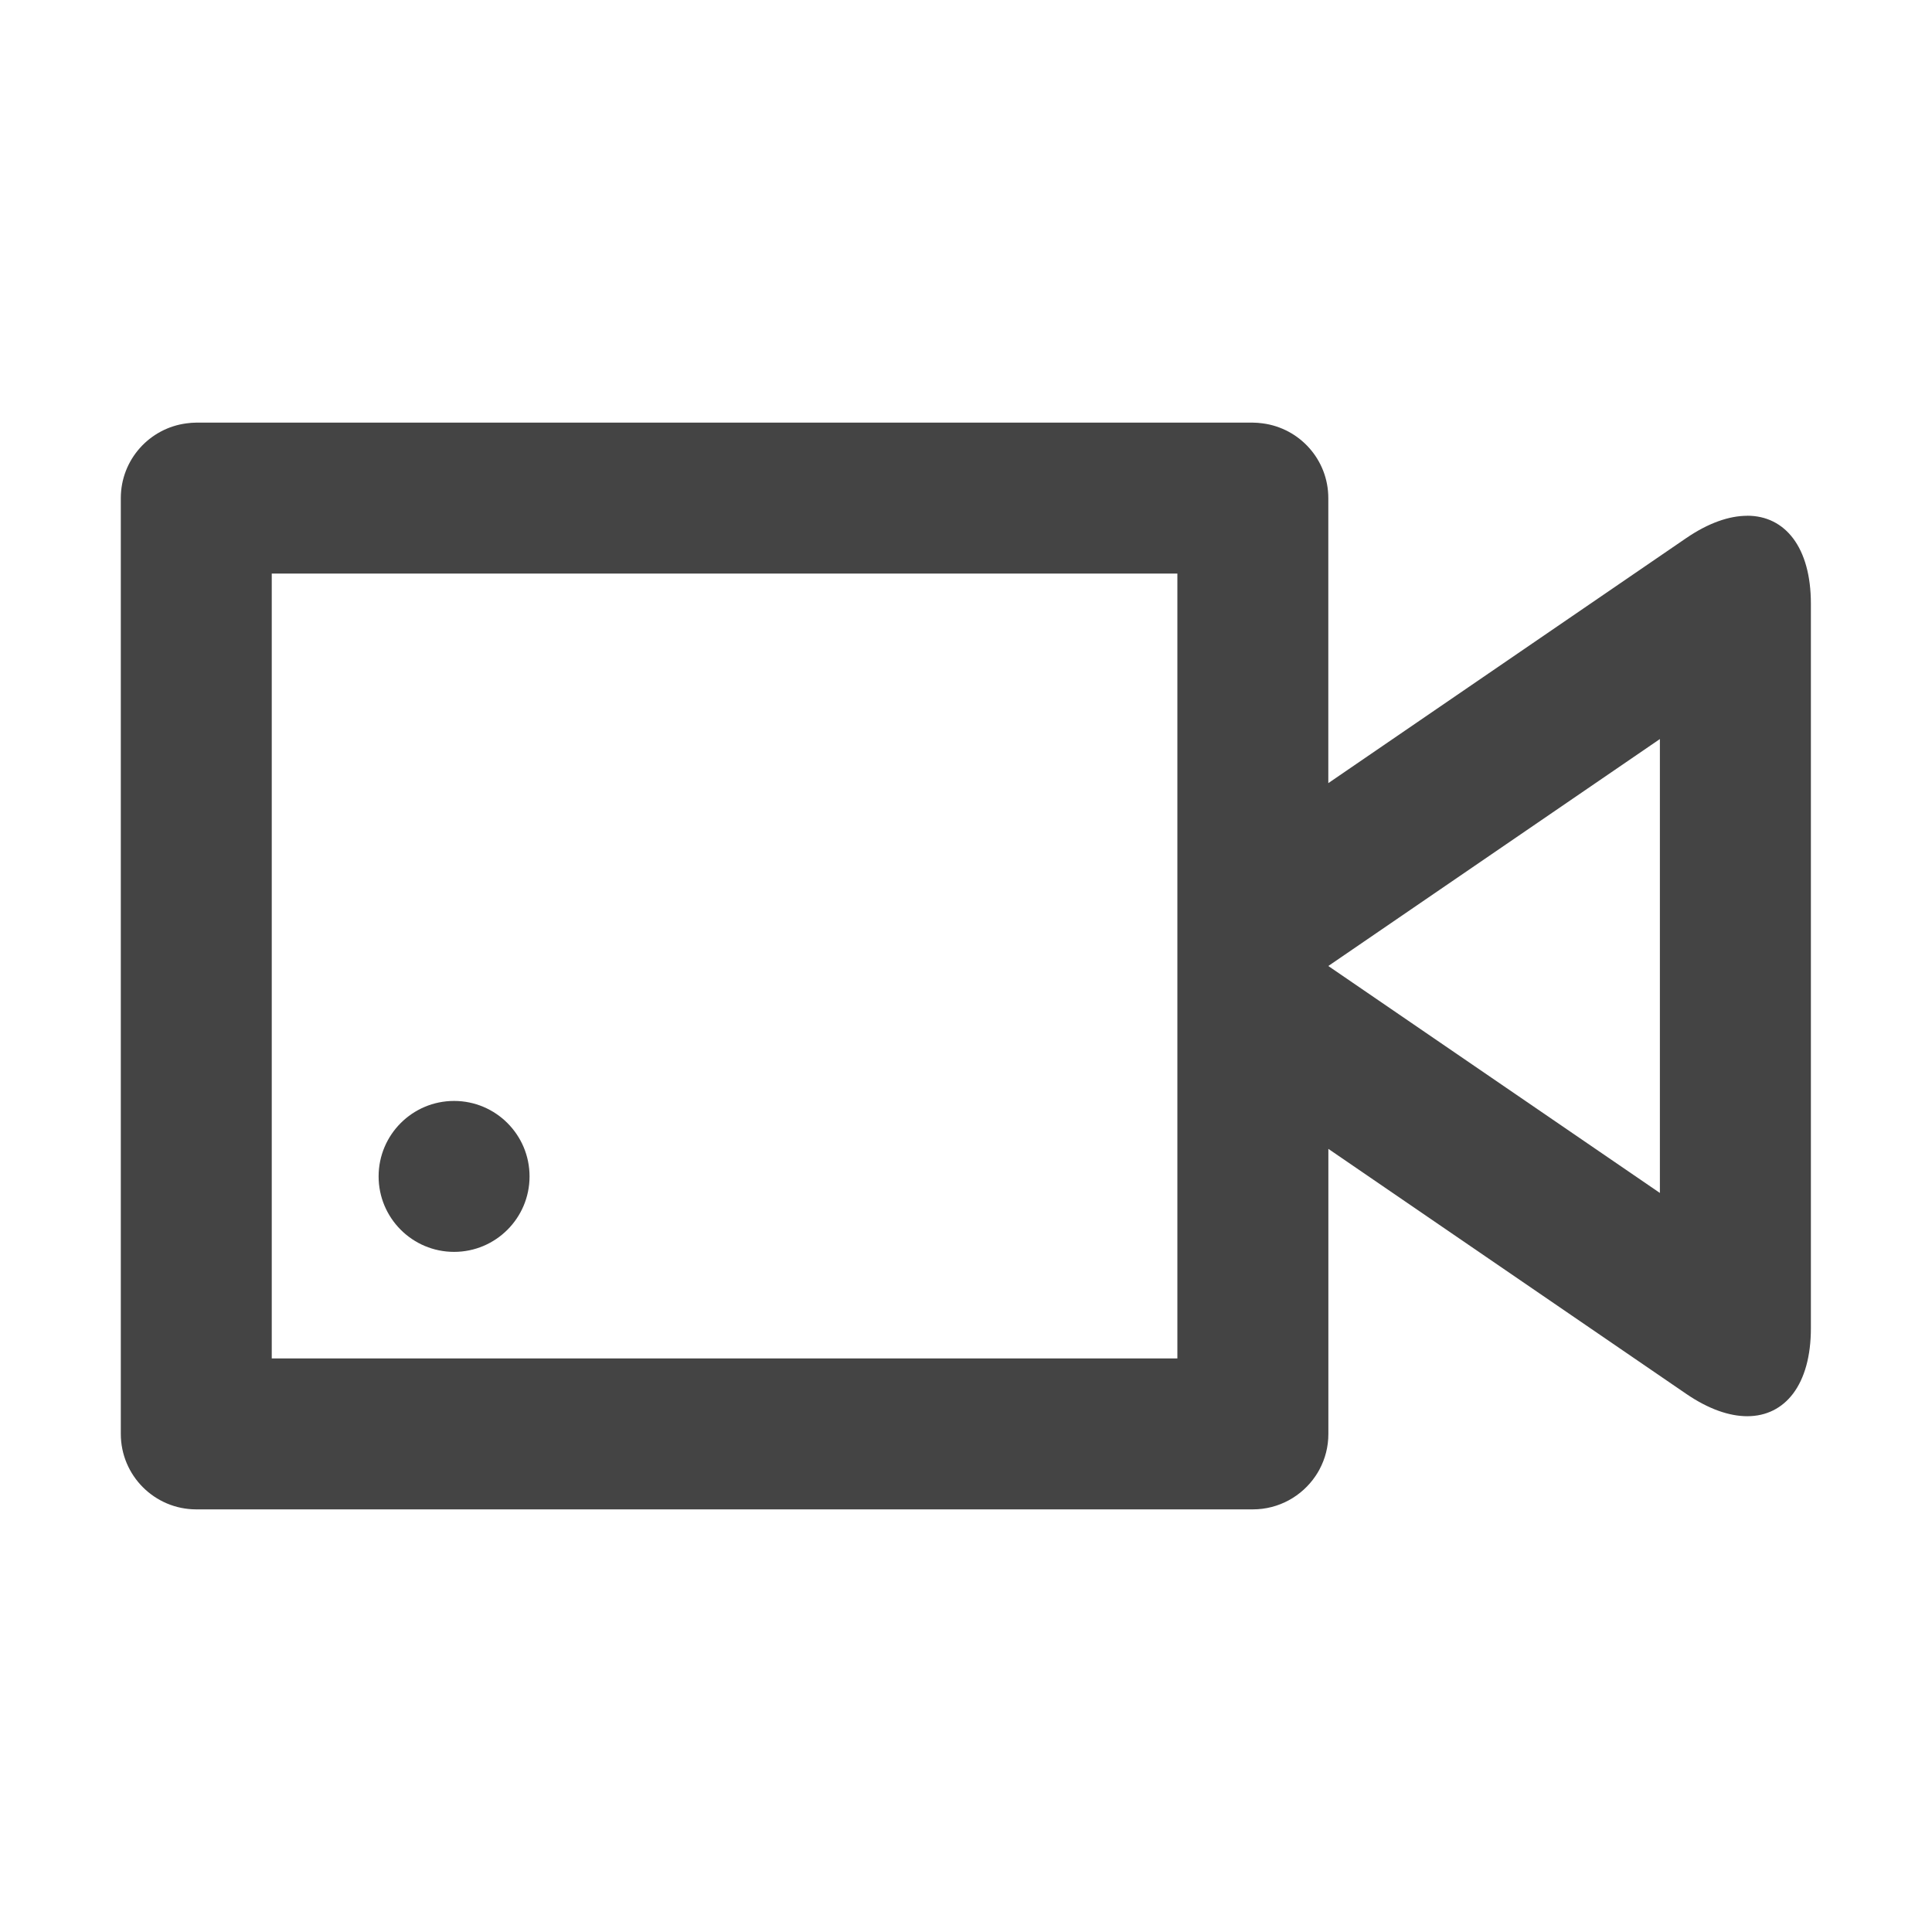
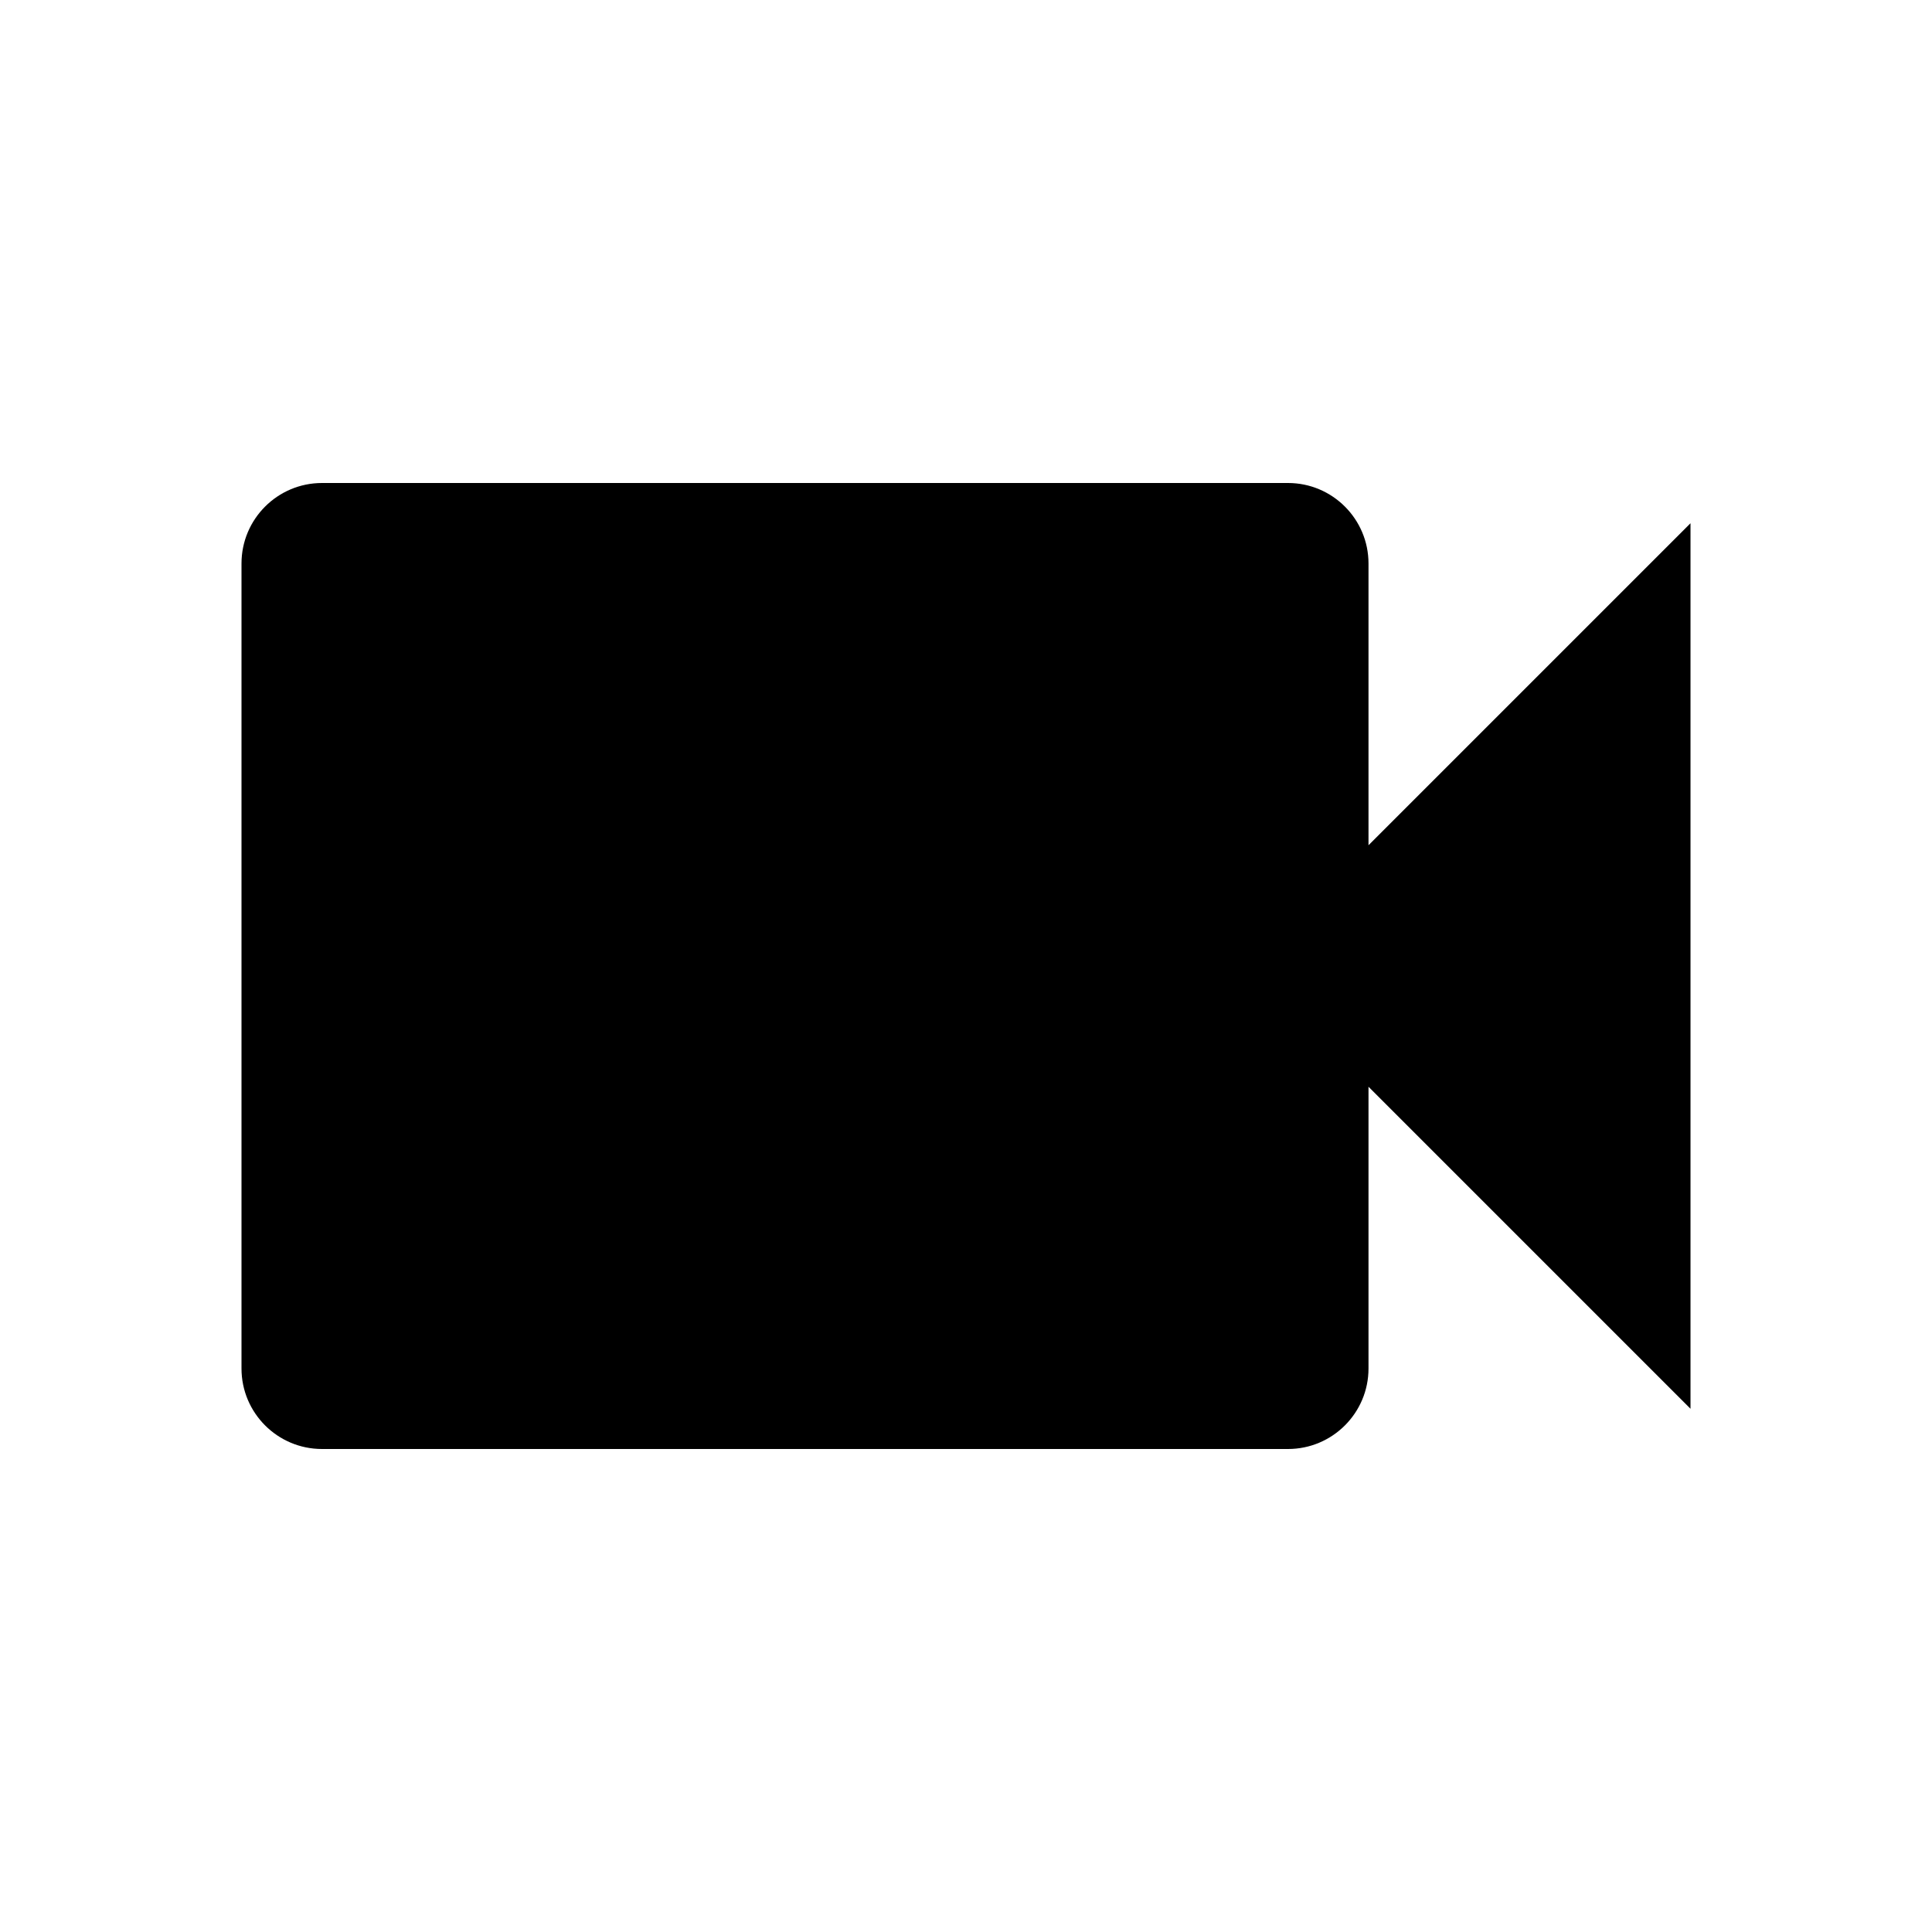
- <svg xmlns="http://www.w3.org/2000/svg" version="1.1" width="32" height="32" viewBox="0 0 32 32">
-   <path fill="#444" d="M28.939 8.543c-0.299 0-0.643 0.119-1.009 0.369l-5.929 4.059v-4.721c0-0.636-0.475-1.159-1.089-1.238-0.053-0.007-0.107-0.012-0.161-0.012h-17.5c-0.055 0-0.108 0.005-0.161 0.012-0.614 0.079-1.089 0.603-1.089 1.238v15.5c0 0.69 0.56 1.25 1.25 1.25h17.5c0.431 0 0.812-0.219 1.037-0.551 0.003-0.005 0.006-0.010 0.009-0.014 0.019-0.029 0.038-0.058 0.054-0.089 0.001-0.003 0.003-0.005 0.004-0.008 0.094-0.175 0.147-0.375 0.147-0.588v-4.721l5.929 4.059c0.366 0.25 0.71 0.369 1.009 0.369 0.628 0 1.054-0.525 1.054-1.457v-12.001c0-0.932-0.426-1.457-1.054-1.457zM19.501 22.5h-15v-13h15v13zM27.493 19.759l-5.492-3.759 5.492-3.759v7.519z" />
-   <path fill="#444" d="M7.521 20.735c-0.69 0-1.25-0.56-1.25-1.25v0c0-0.69 0.56-1.25 1.25-1.25v0c0.69 0 1.25 0.56 1.25 1.25v0c0 0.69-0.56 1.25-1.25 1.25v0z" />
+ <svg xmlns="http://www.w3.org/2000/svg" version="1.1" baseProfile="full" width="24" height="24" viewBox="0 0 24.00 24.00" enable-background="new 0 0 24.00 24.00" xml:space="preserve">
+   <path fill="#000000" fill-opacity="1" stroke-width="0.2" stroke-linejoin="round" d="M 17,10.5L 17,7C 17,6.448 16.552,6 16,6L 4,6C 3.448,6 3,6.448 3,7L 3,17C 3,17.552 3.448,18 4,18L 16,18C 16.552,18 17,17.552 17,17L 17,13.5L 21,17.5L 21,6.5L 17,10.5 Z " />
</svg>
